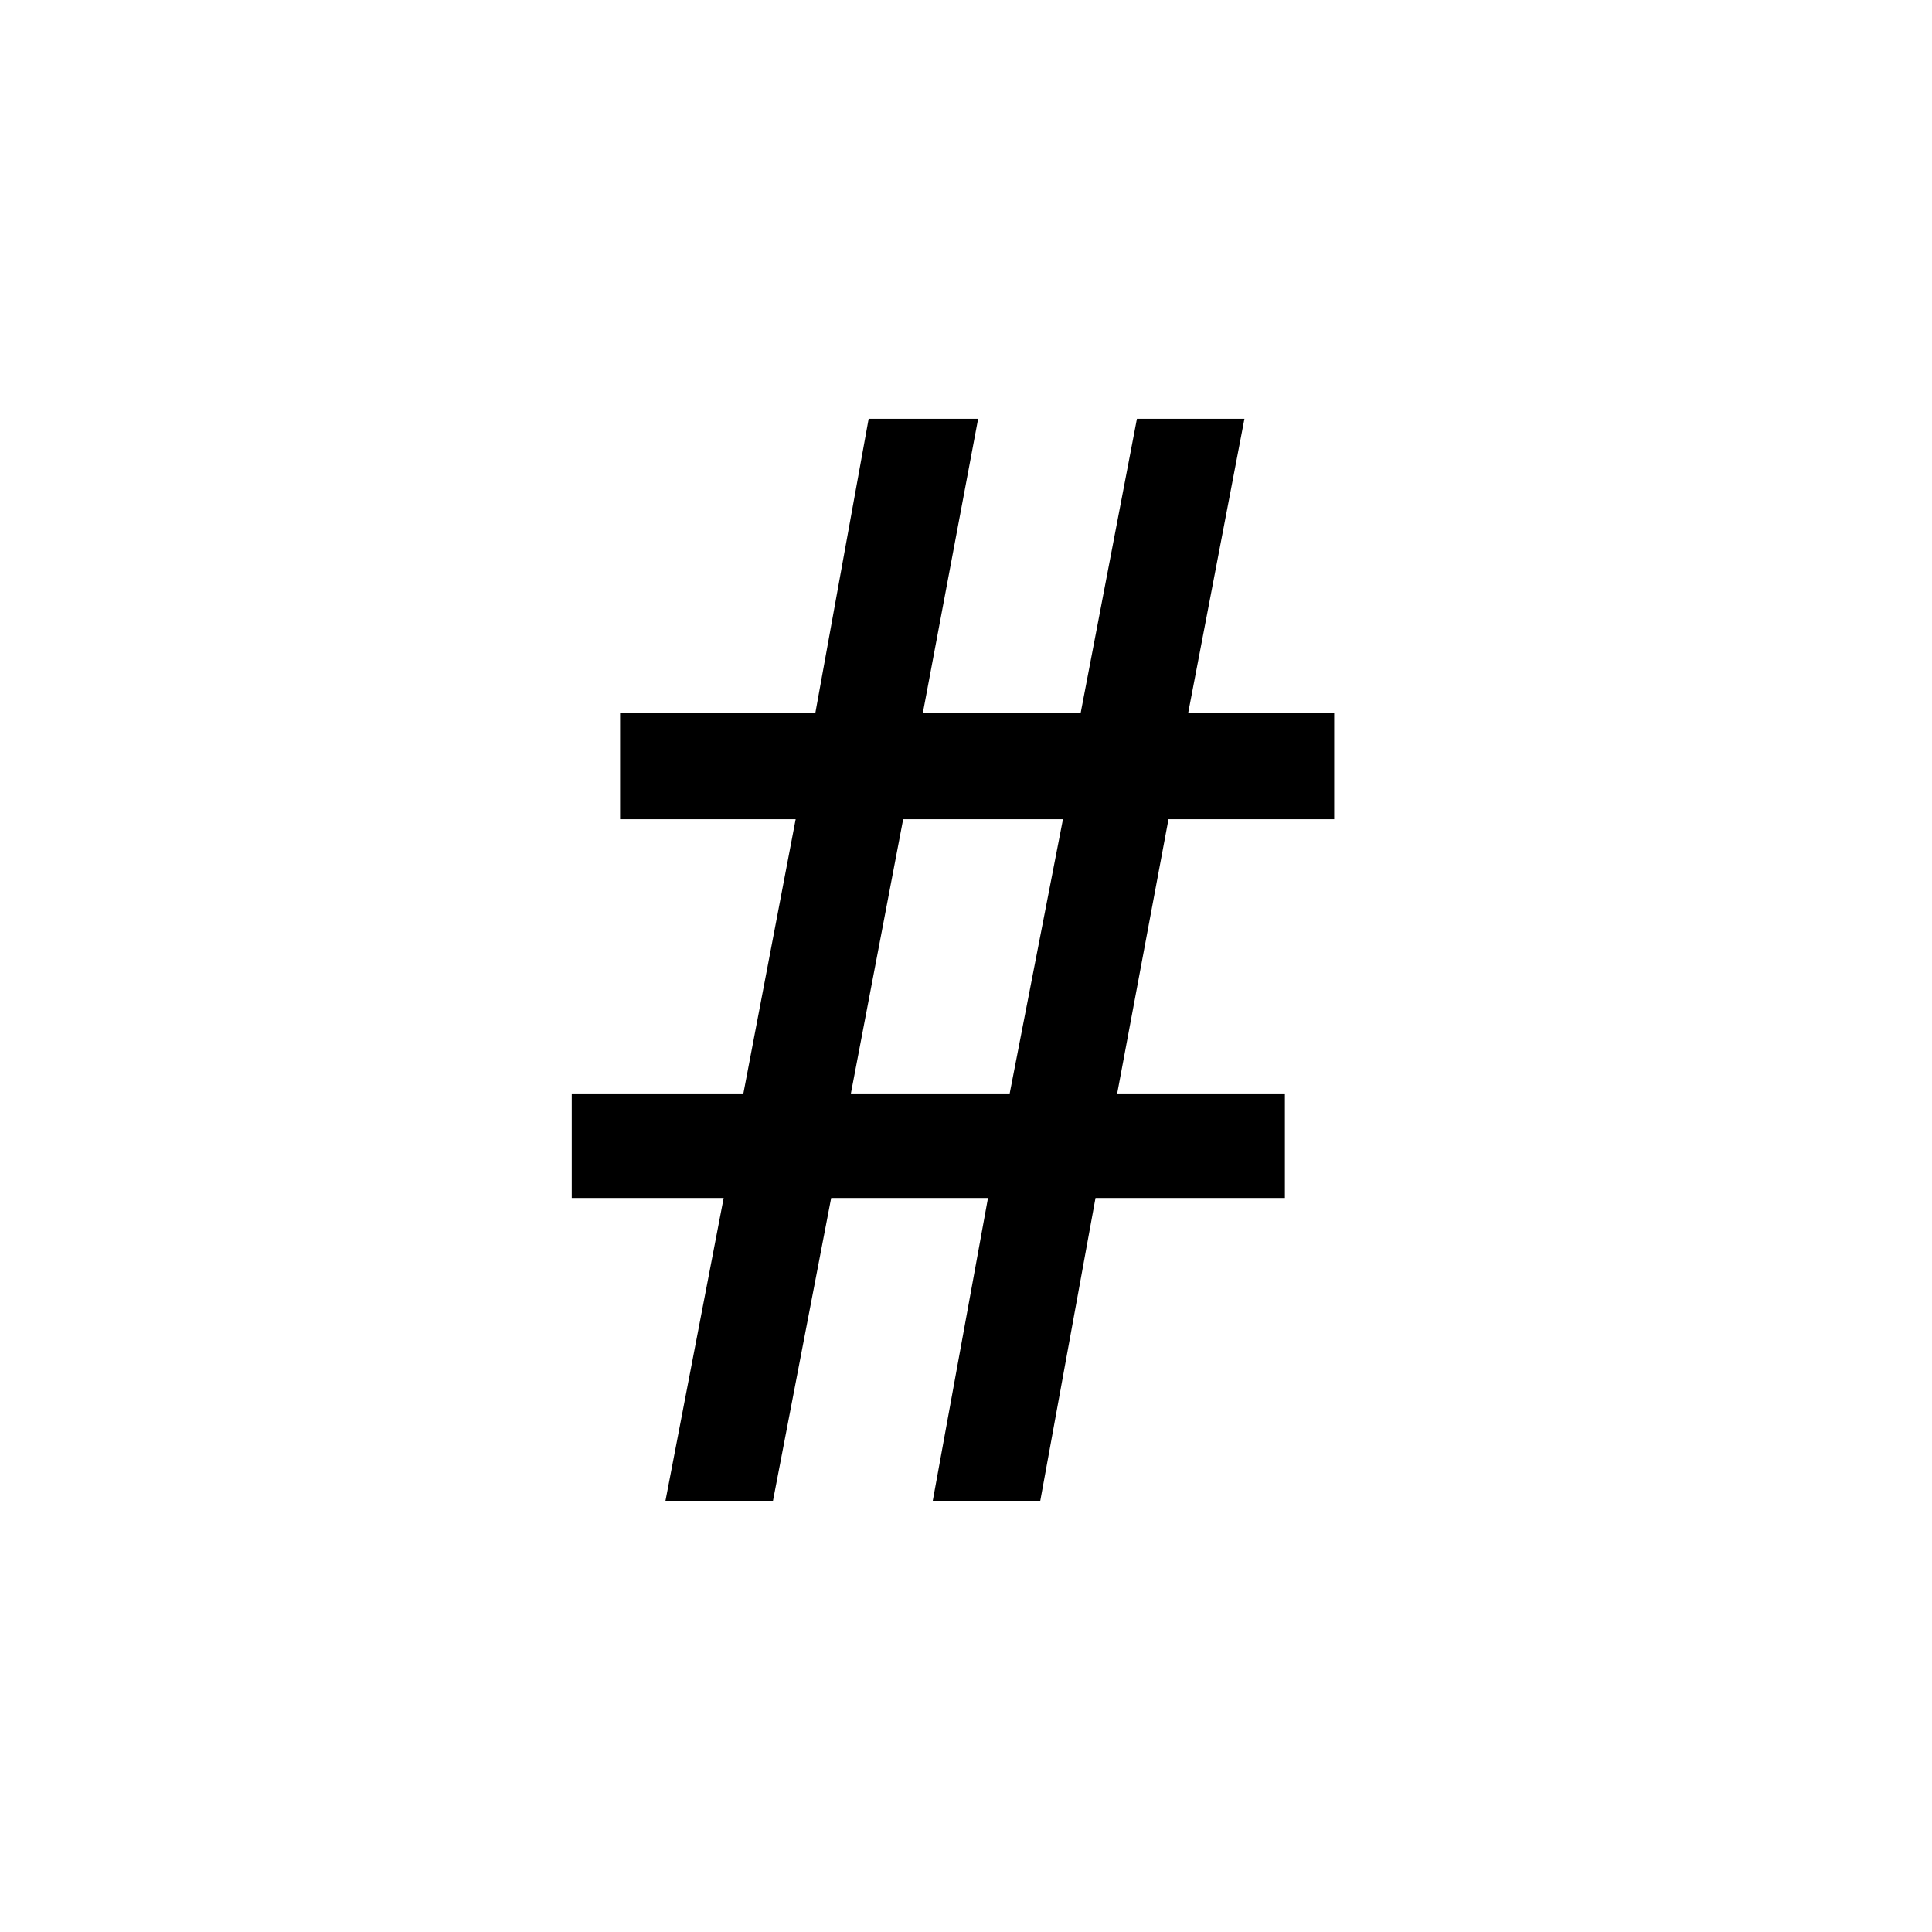
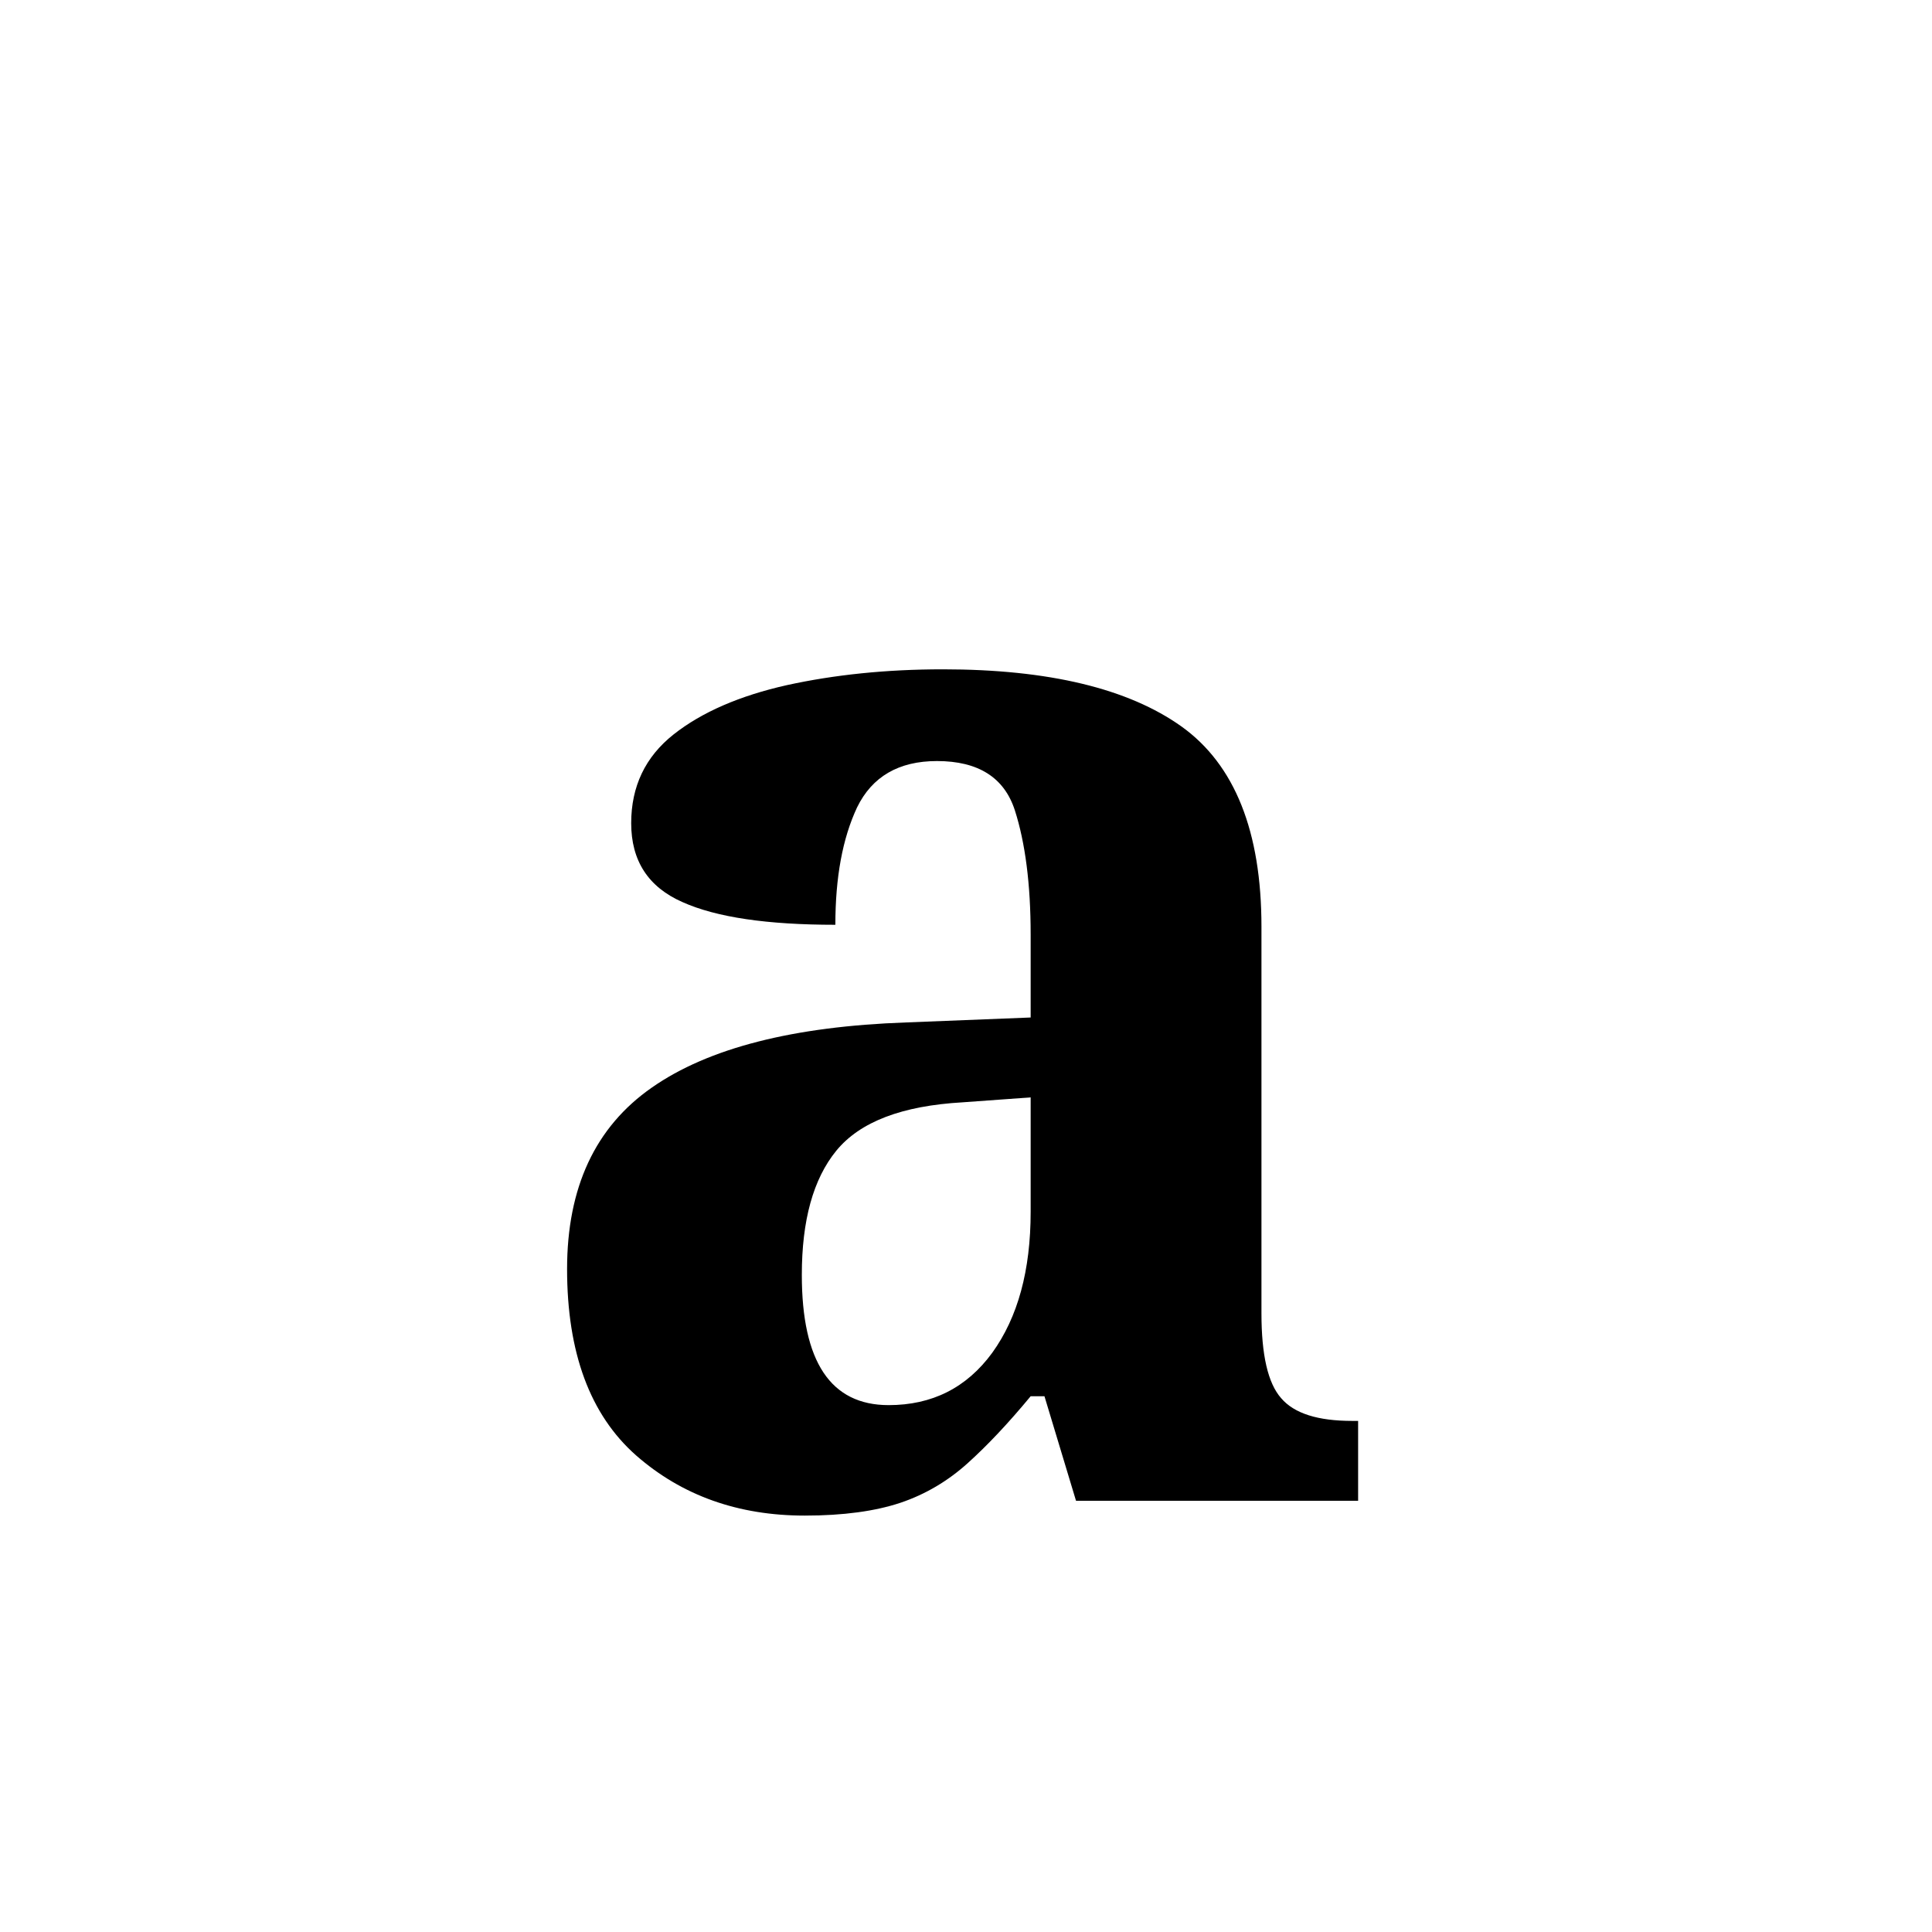
<svg xmlns="http://www.w3.org/2000/svg" width="512" height="512">
  <g>
-     <text style="cursor: move;" fill="#000000" stroke-width="0" x="-146.757" y="248.49" id="svg_4" font-size="24" font-family="serif" text-anchor="middle" xml:space="preserve" font-weight="bold" transform="matrix(16.72881,0,0,16.72881,2707.568,-3759.186) " stroke="#000000">#</text>
+     <text stroke="#000000" transform="matrix(16.72881,0,0,16.72881,2707.568,-3759.186) " font-weight="bold" xml:space="preserve" text-anchor="middle" font-family="serif" font-size="24" id="svg_4" y="248.49" x="-146.757" stroke-width="0" fill="#000000">a</text>
  </g>
</svg>
